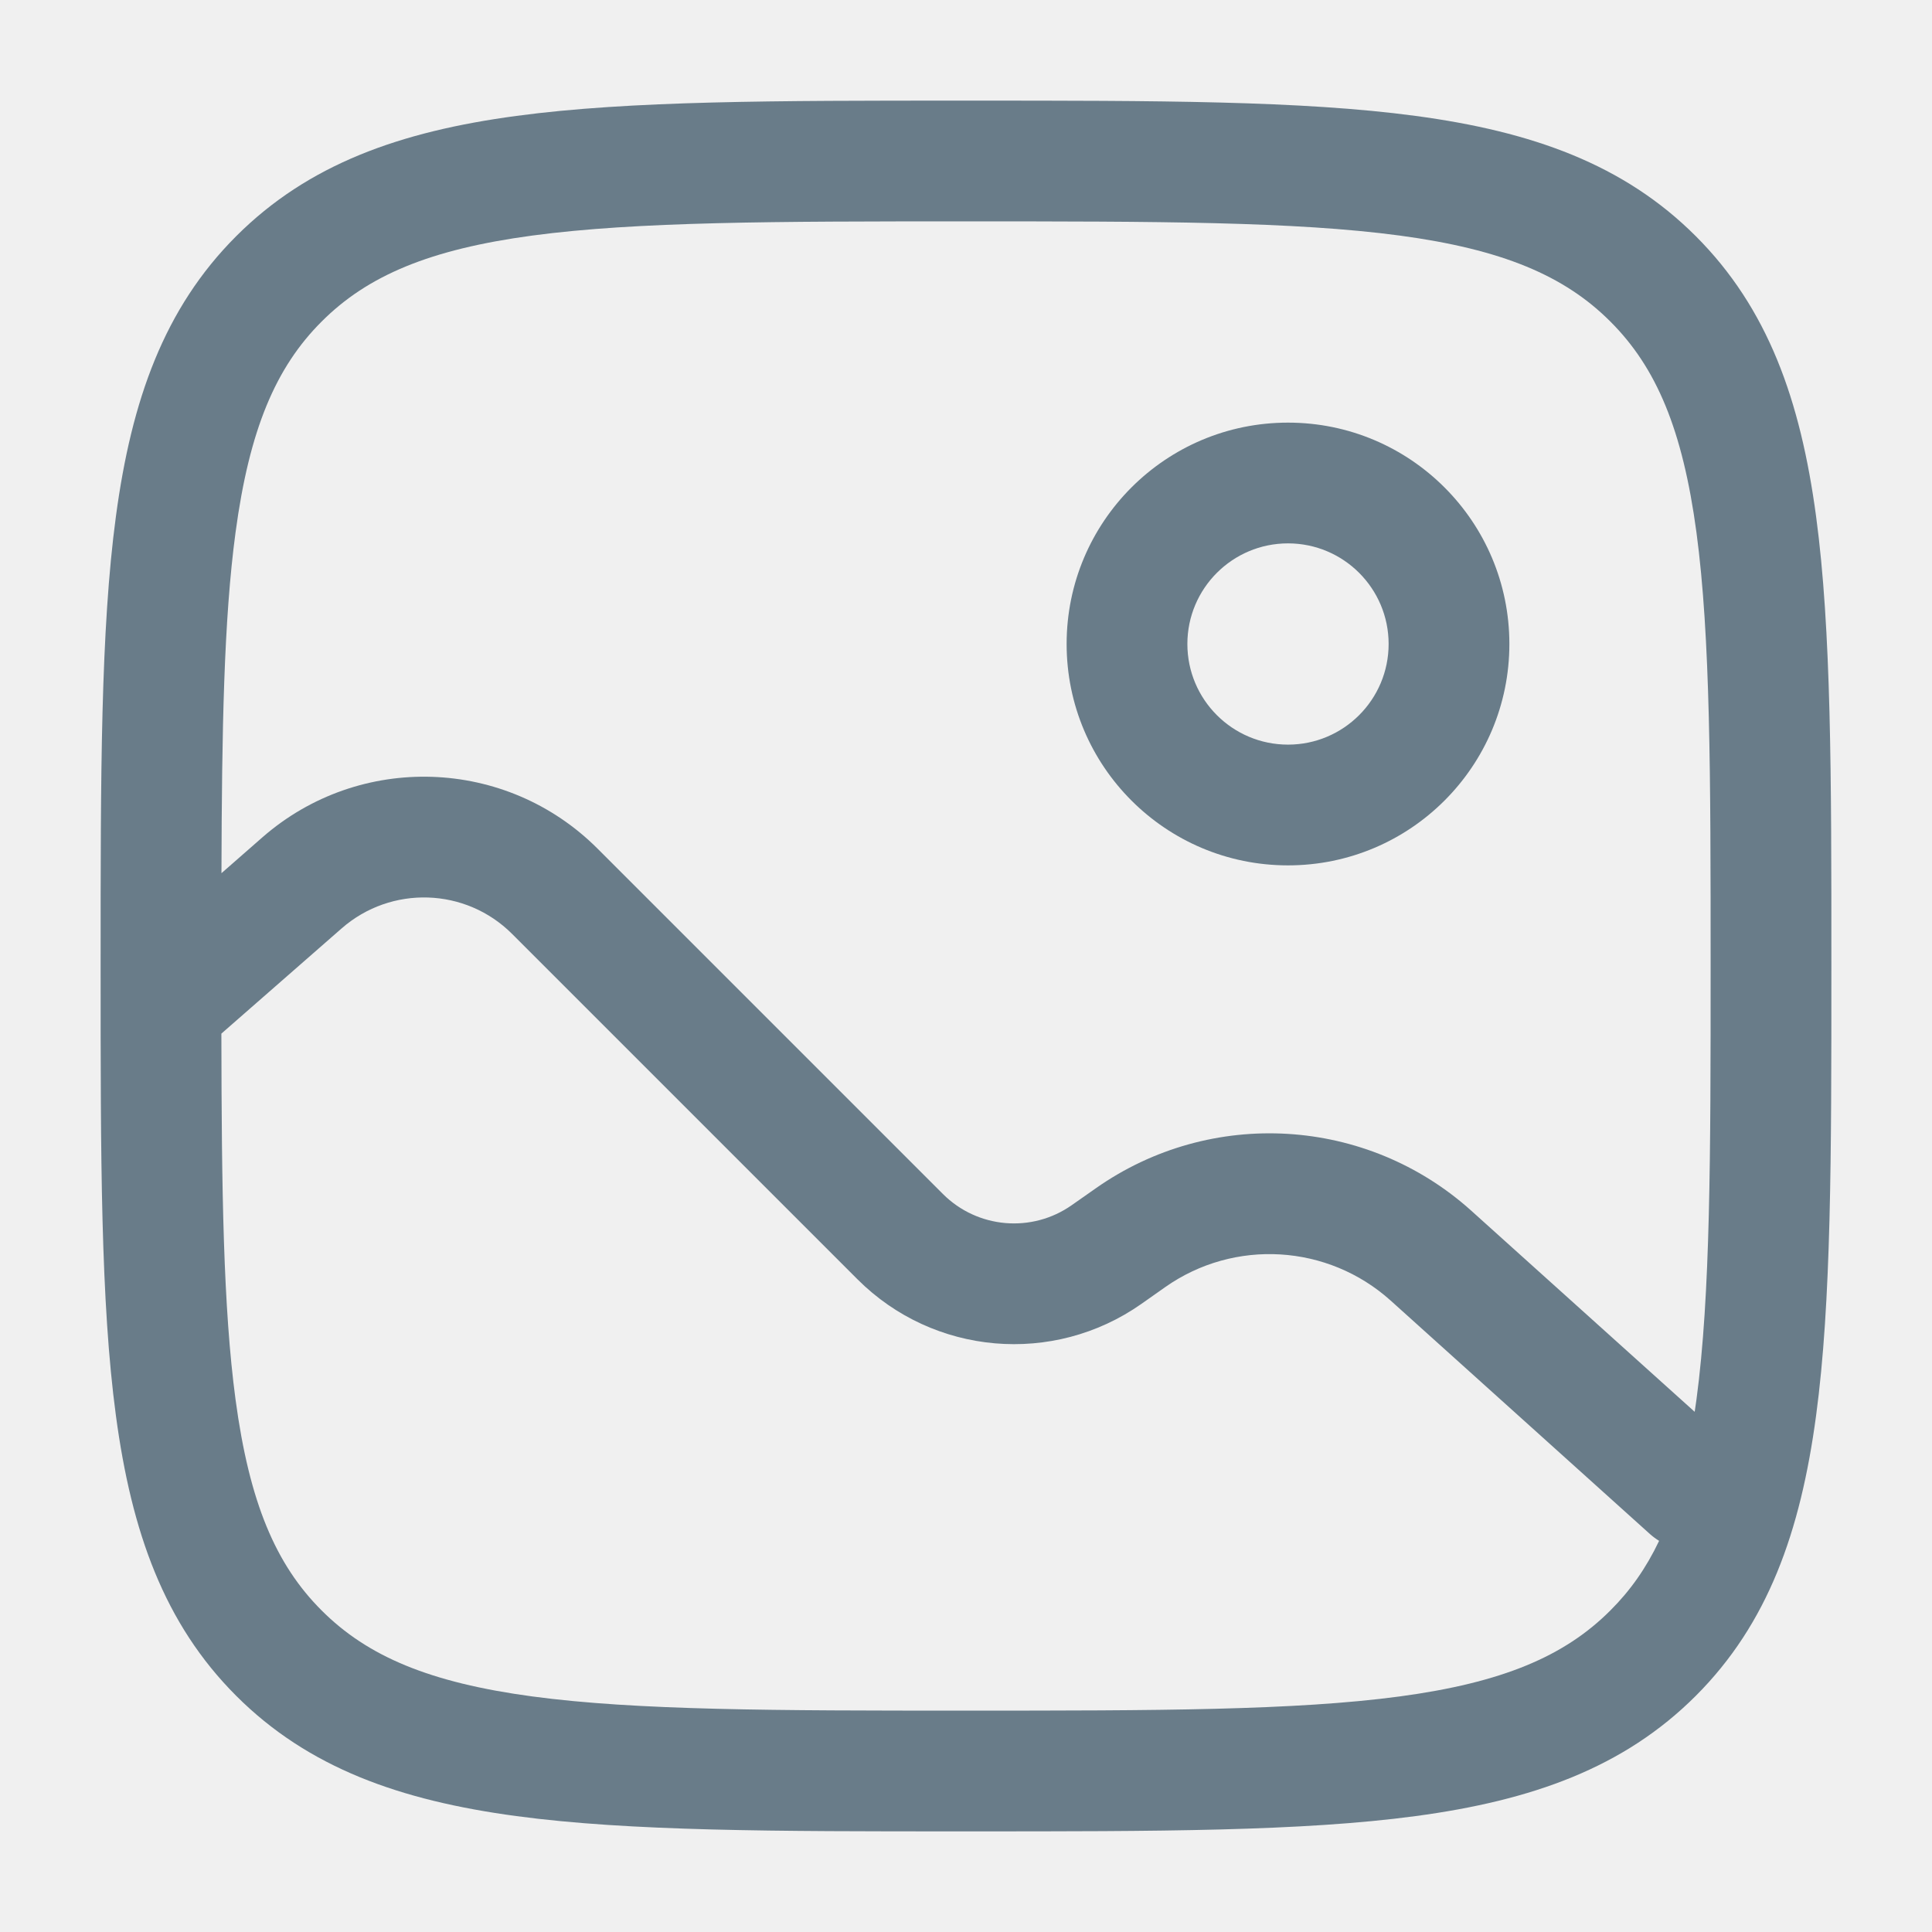
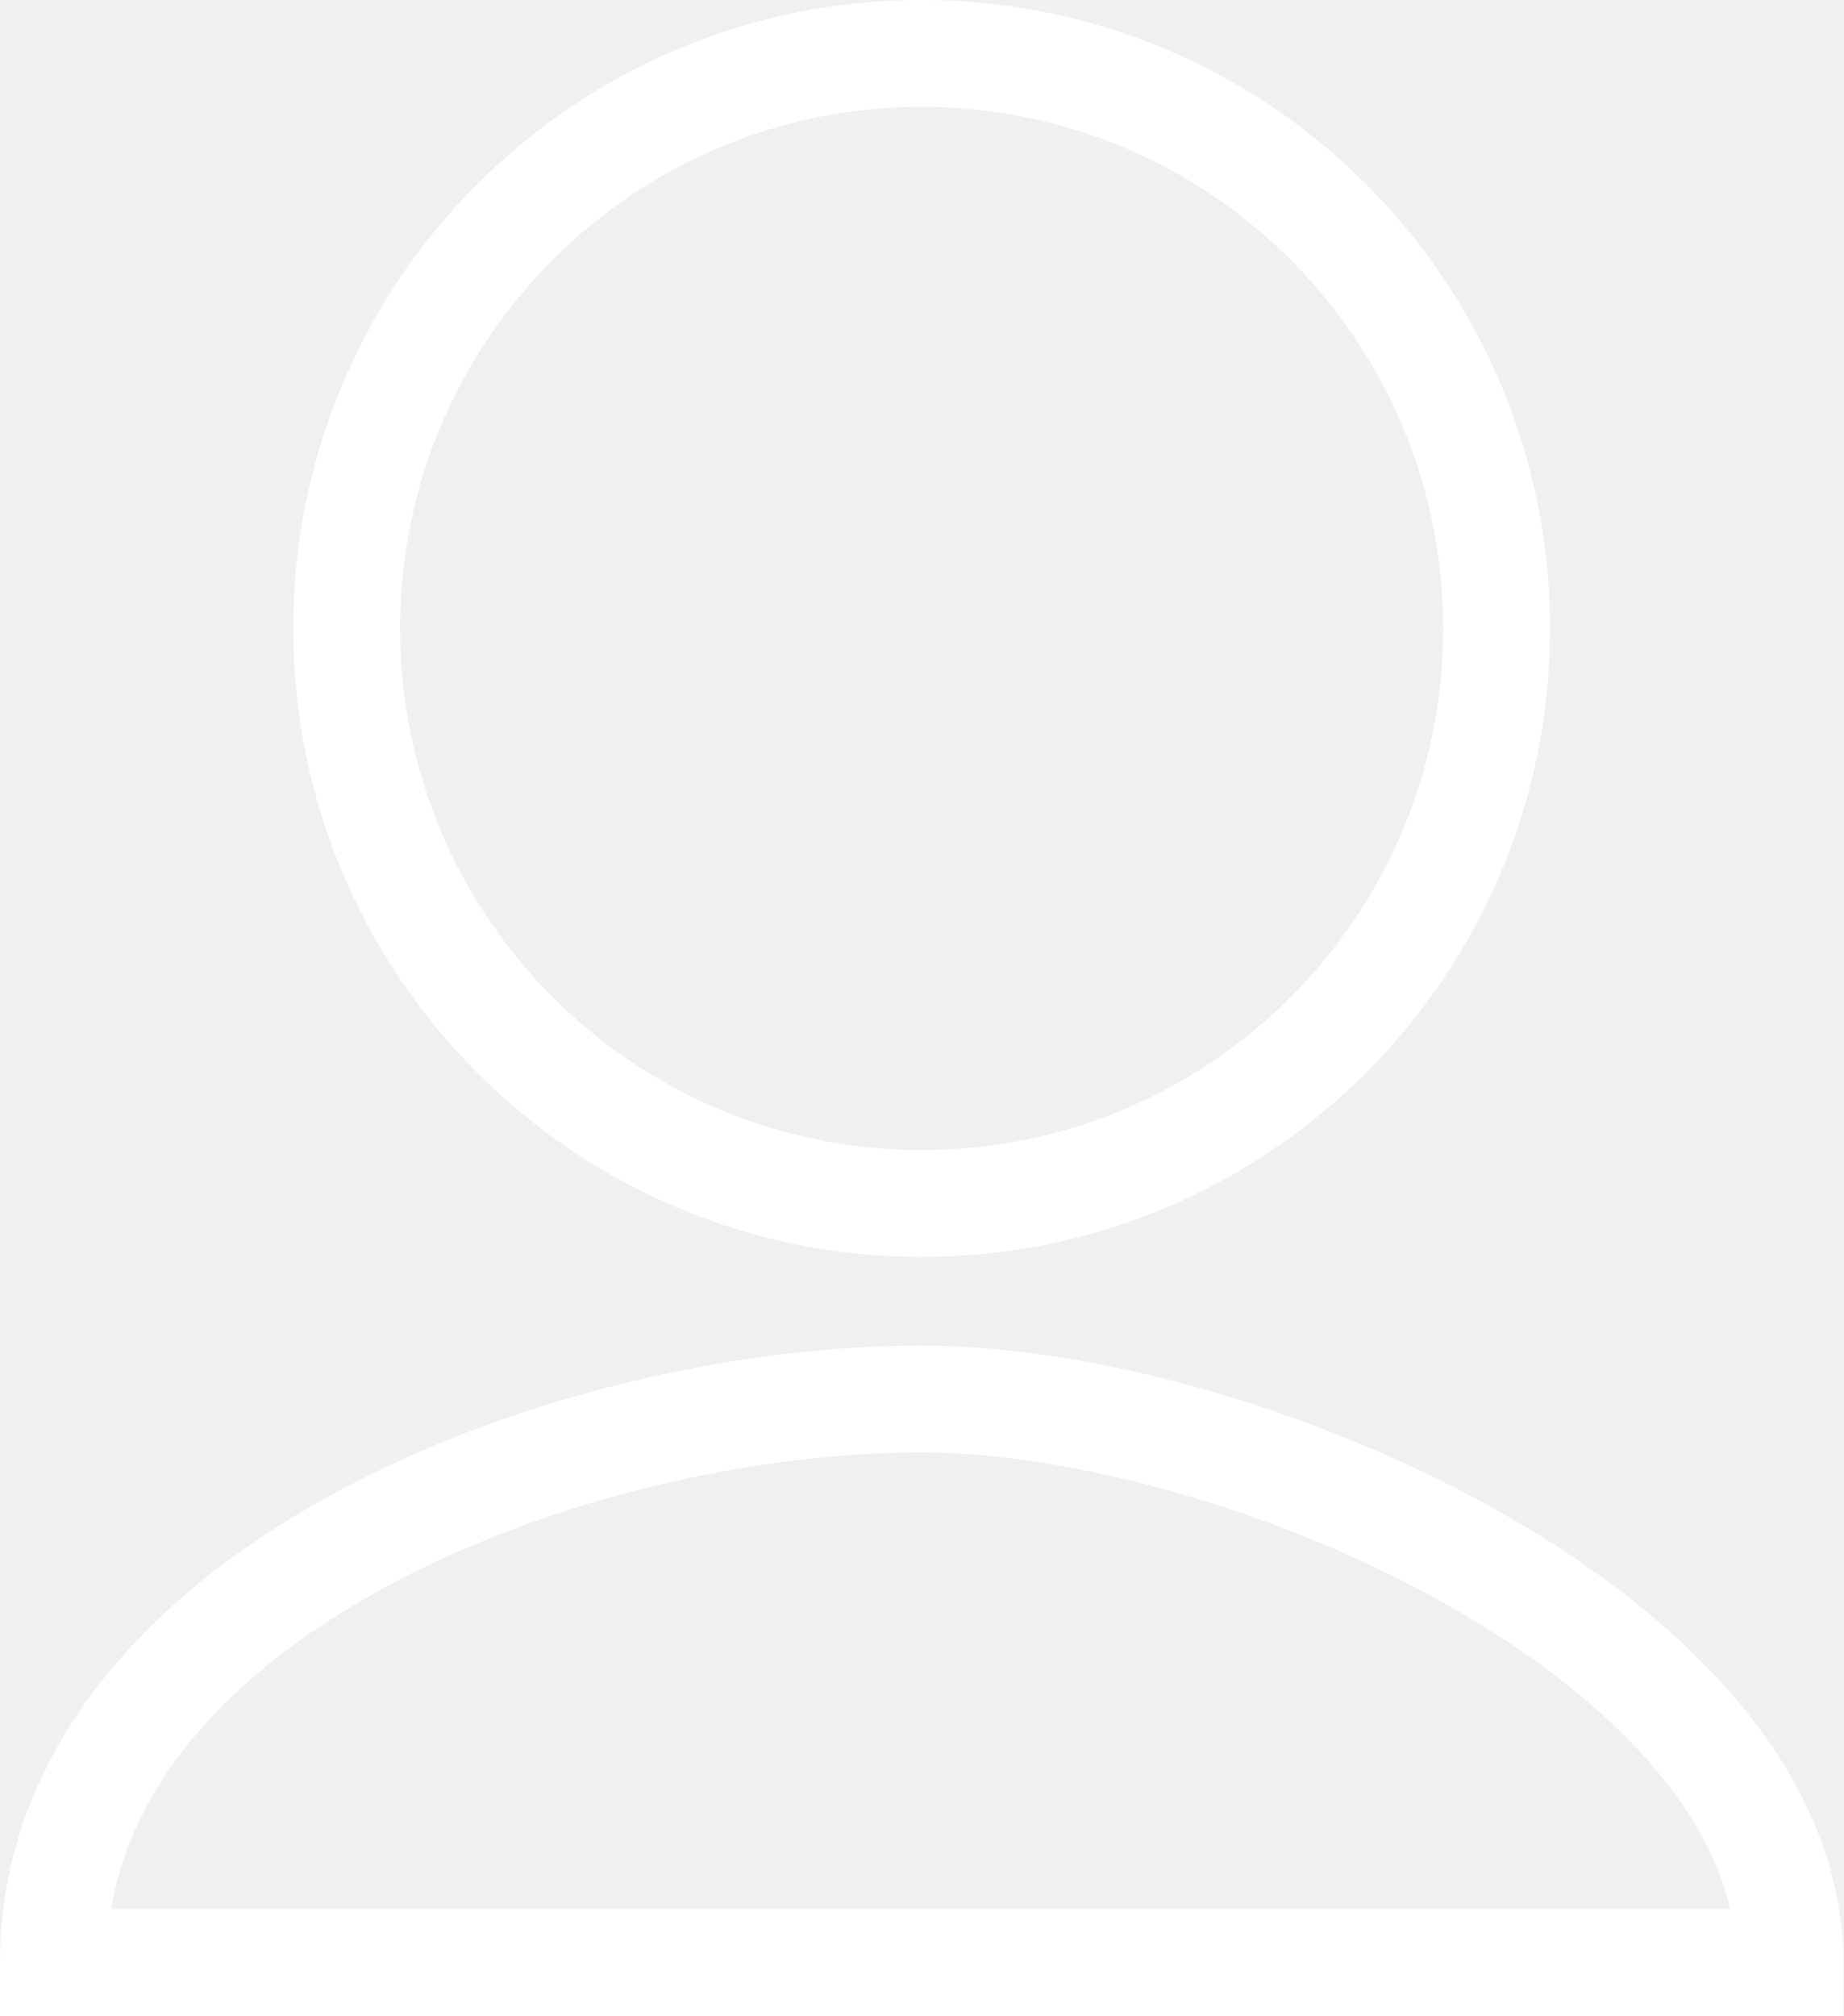
- <svg xmlns="http://www.w3.org/2000/svg" width="24" height="24" viewBox="0 0 24 24" fill="none">
-   <path fill-rule="evenodd" clip-rule="evenodd" d="M16 6.75C15.31 6.75 14.75 7.31 14.75 8C14.75 8.69 15.31 9.25 16 9.25C16.69 9.25 17.25 8.69 17.25 8C17.25 7.31 16.69 6.75 16 6.75ZM13.25 8C13.25 6.481 14.481 5.25 16 5.25C17.519 5.25 18.75 6.481 18.75 8C18.75 9.519 17.519 10.75 16 10.75C14.481 10.75 13.25 9.519 13.25 8Z" fill="#697C89" />
-   <path fill-rule="evenodd" clip-rule="evenodd" d="M11.943 1.25H12.057C14.366 1.25 16.175 1.25 17.586 1.44C19.031 1.634 20.171 2.039 21.066 2.934C21.961 3.829 22.366 4.969 22.56 6.414C22.75 7.825 22.75 9.634 22.75 11.943V12.057C22.75 14.366 22.75 16.175 22.56 17.586C22.366 19.031 21.961 20.171 21.066 21.066C20.171 21.961 19.031 22.366 17.586 22.56C16.175 22.75 14.366 22.75 12.057 22.75H11.943C9.634 22.75 7.825 22.75 6.414 22.56C4.969 22.366 3.829 21.961 2.934 21.066C2.039 20.171 1.634 19.031 1.44 17.586C1.25 16.175 1.25 14.366 1.25 12.057V11.943C1.25 9.634 1.25 7.825 1.44 6.414C1.634 4.969 2.039 3.829 2.934 2.934C3.829 2.039 4.969 1.634 6.414 1.44C7.825 1.25 9.634 1.25 11.943 1.25ZM3.995 20.005C3.425 19.436 3.098 18.665 2.926 17.386C2.773 16.245 2.753 14.789 2.75 12.84L4.245 11.532C4.86 10.995 5.785 11.025 6.362 11.602L10.652 15.892C11.597 16.837 13.084 16.966 14.178 16.198L14.476 15.988C15.334 15.385 16.495 15.455 17.275 16.156L20.498 19.058C20.533 19.089 20.571 19.117 20.61 19.141C20.448 19.482 20.249 19.762 20.005 20.005C19.436 20.575 18.665 20.902 17.386 21.074C16.086 21.248 14.378 21.25 12 21.25C9.622 21.25 7.914 21.248 6.614 21.074C5.335 20.902 4.564 20.575 3.995 20.005ZM6.614 2.926C5.335 3.098 4.564 3.425 3.995 3.995C3.425 4.564 3.098 5.335 2.926 6.614C2.781 7.693 2.756 9.054 2.751 10.847L3.258 10.403C4.466 9.346 6.287 9.406 7.423 10.542L11.713 14.832C12.142 15.261 12.818 15.32 13.315 14.97L13.613 14.761C15.044 13.755 16.979 13.872 18.278 15.041L21.052 17.538C21.06 17.488 21.067 17.438 21.074 17.386C21.248 16.086 21.25 14.378 21.25 12C21.25 9.622 21.248 7.914 21.074 6.614C20.902 5.335 20.575 4.564 20.005 3.995C19.436 3.425 18.665 3.098 17.386 2.926C16.086 2.752 14.378 2.75 12 2.75C9.622 2.75 7.914 2.752 6.614 2.926Z" fill="#697C89" />
+ <svg xmlns="http://www.w3.org/2000/svg" version="1.1" id="Layer_1" x="0px" y="0px" width="69px" height="75.456px" viewBox="0 0 69 75.456" enable-background="new 0 0 69 75.456" xml:space="preserve">
+   <circle fill="none" stroke="#FFFFFF" stroke-width="4" stroke-miterlimit="10" cx="34.5" cy="23.522" r="21.523" />
+   <path fill="none" stroke="#FFFFFF" stroke-width="4" stroke-miterlimit="10" d="M2,73.456c13.522,0,52.409,0,65,0  c0-12.053-20.447-21.092-32.5-21.092C21.013,52.364,2,59.825,2,73.456z" />
</svg>
